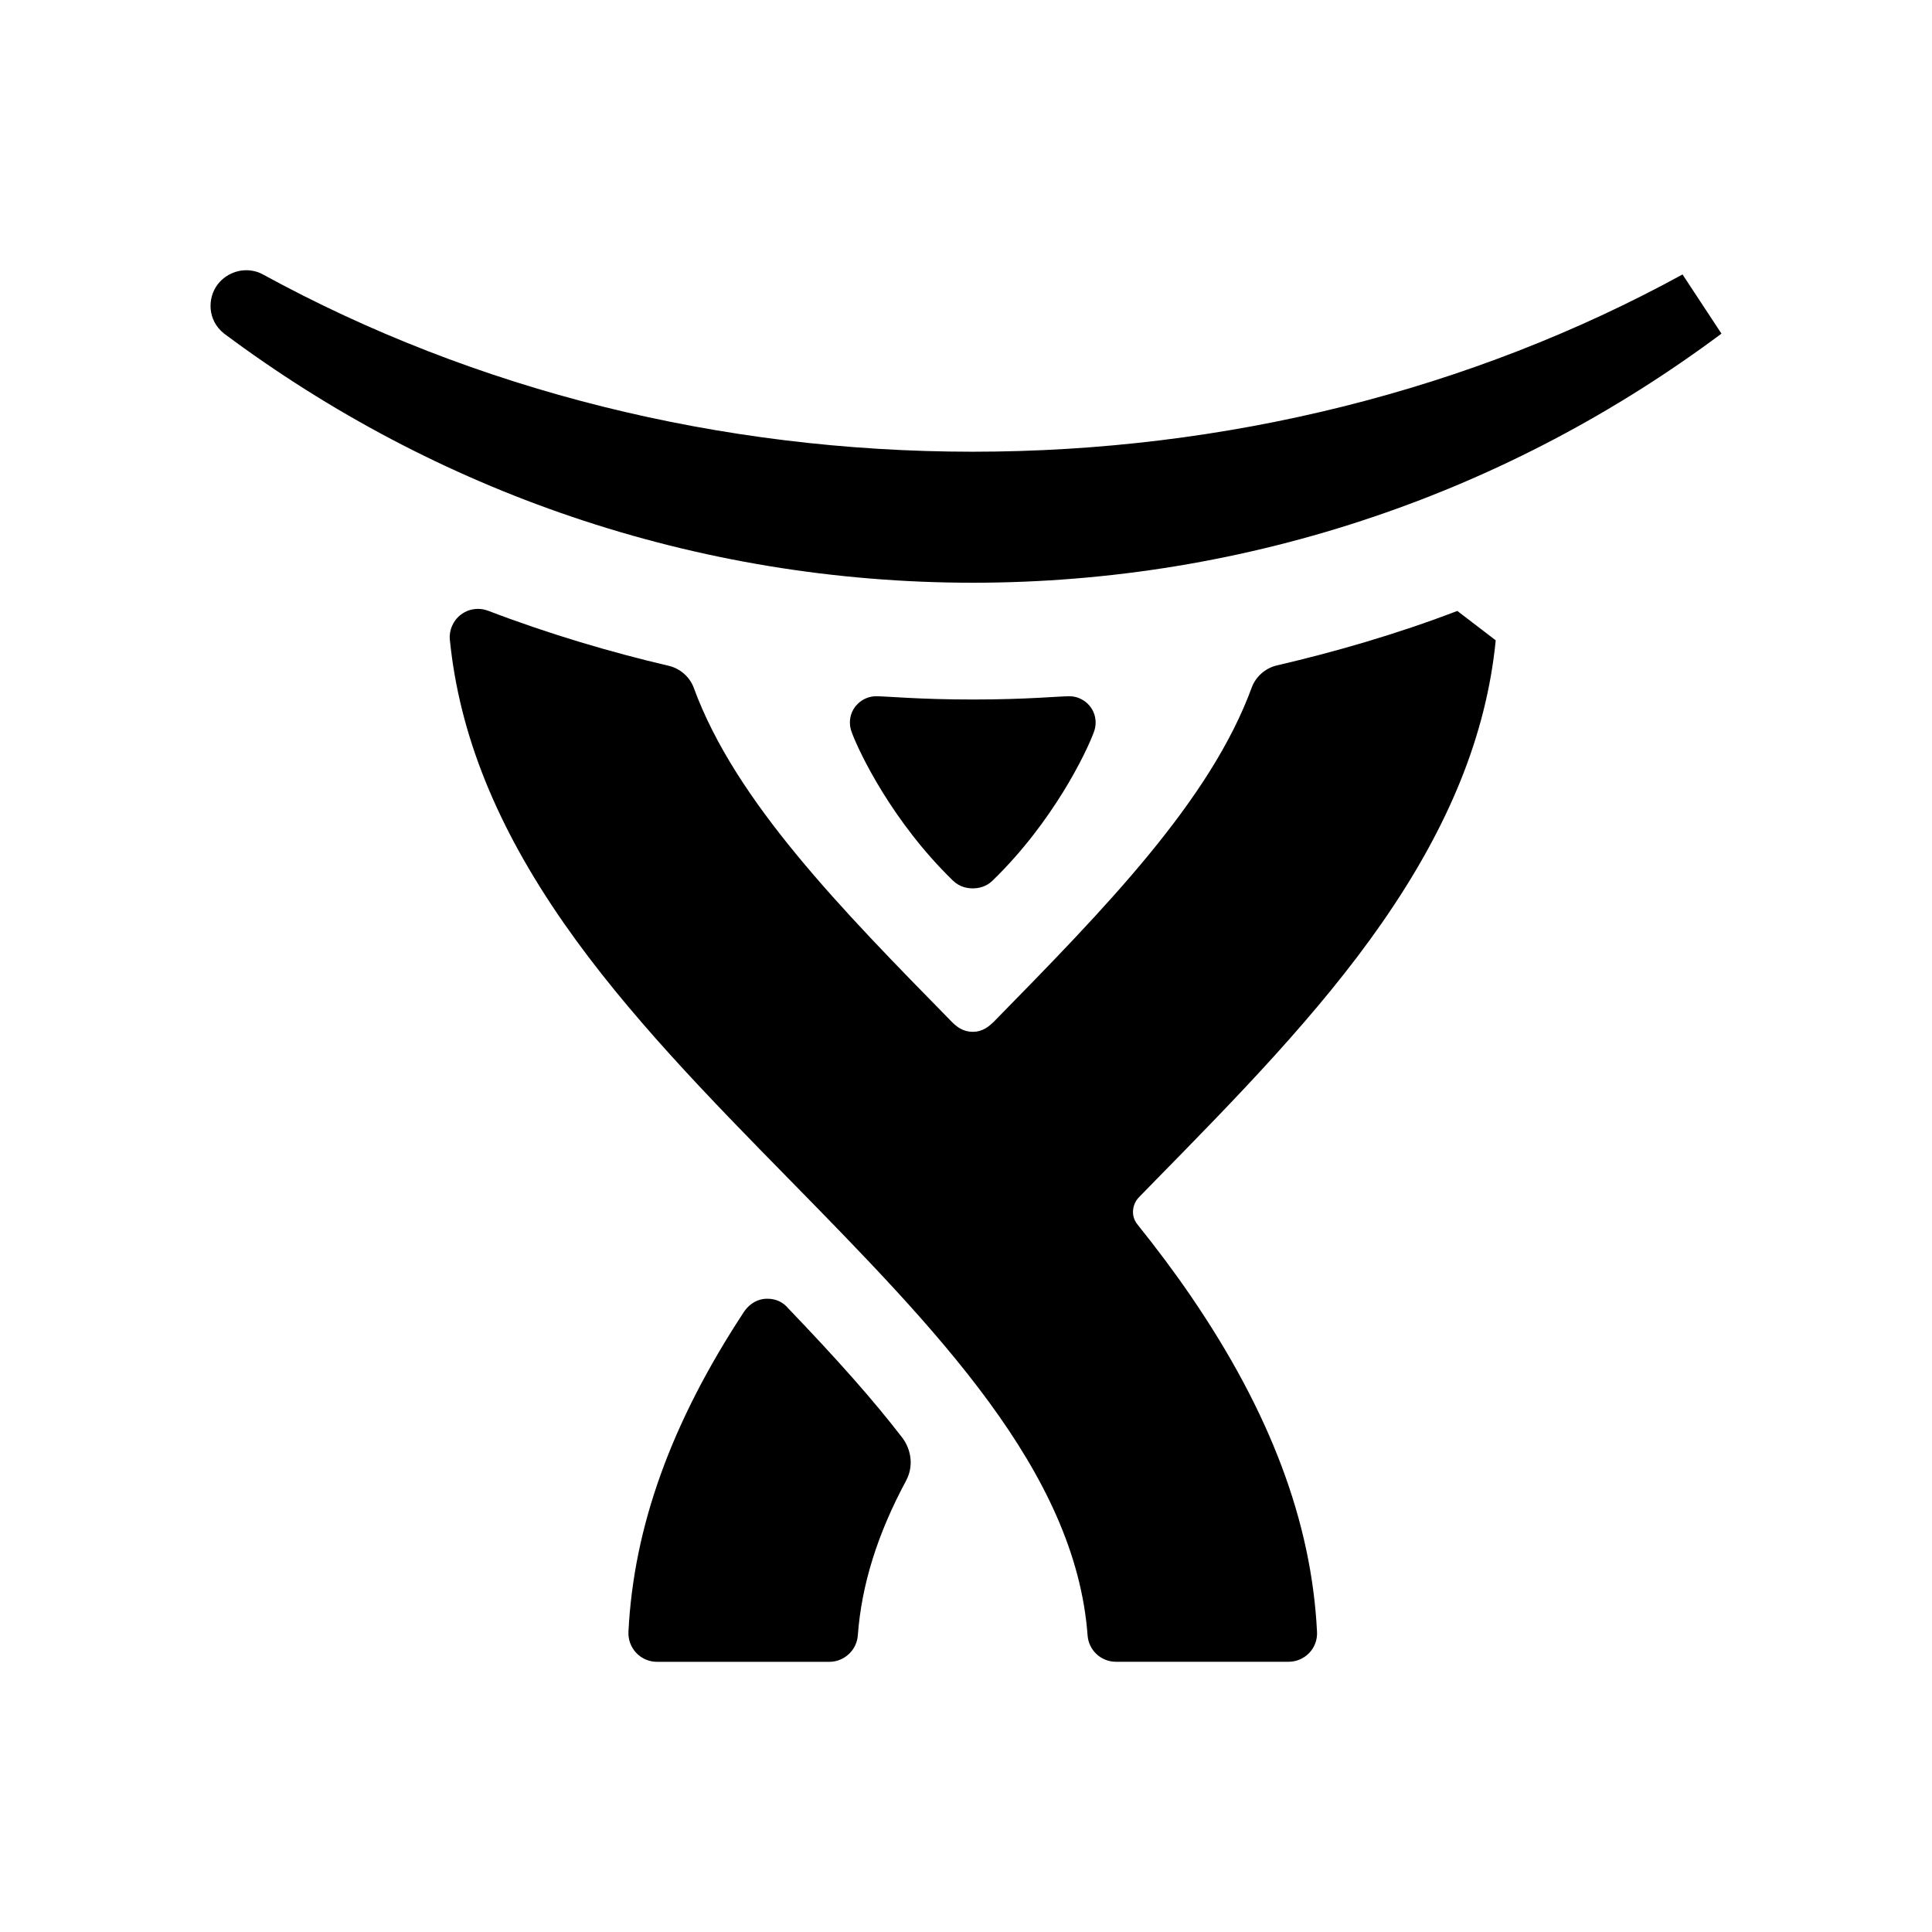
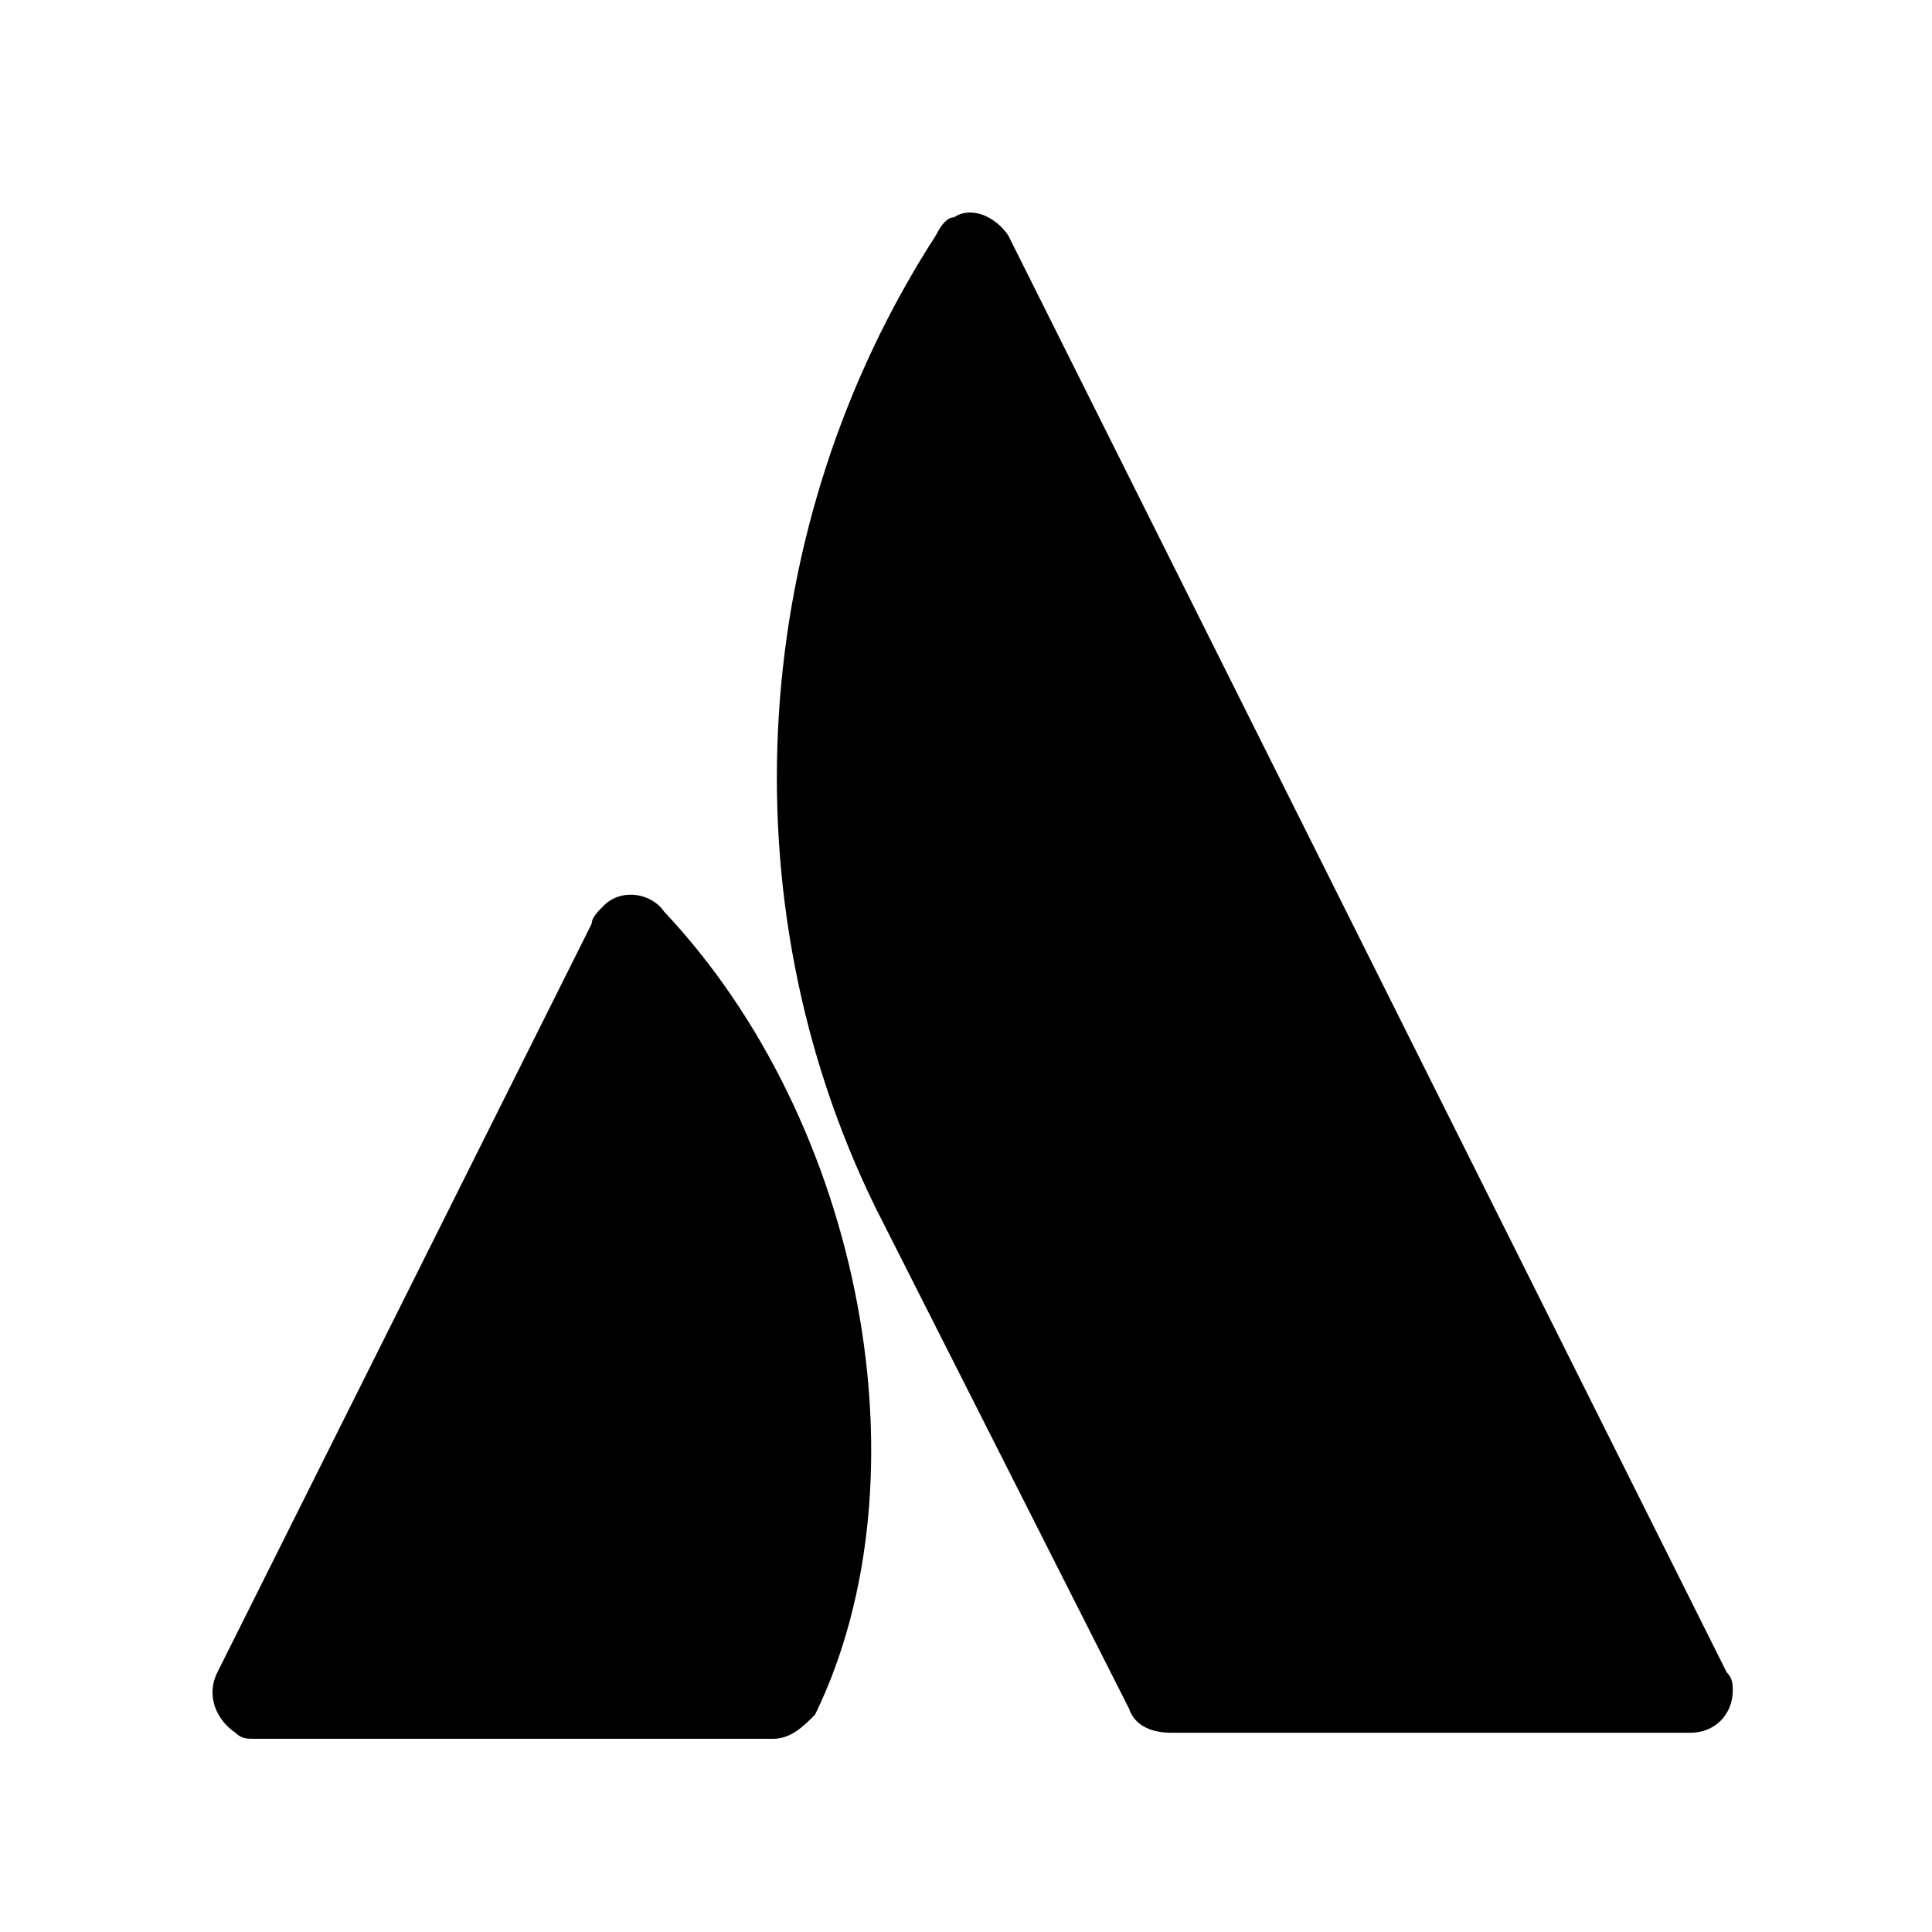
- <svg xmlns="http://www.w3.org/2000/svg" version="1.1" width="32" height="32" viewBox="0 0 32 32">
-   <path d="M27.868 4.546c-3.507 1.92-7.572 2.935-11.756 2.936-4.184-0.001-8.249-1.016-11.756-2.936-0.083-0.046-0.179-0.070-0.276-0.070-0.187 0-0.366 0.090-0.478 0.239-0.166 0.221-0.171 0.591 0.112 0.812 1.756 1.309 3.692 2.332 5.754 3.031 2.137 0.725 4.373 1.093 6.643 1.094h0.002c2.271-0.001 4.506-0.369 6.643-1.094 2.063-0.699 3.998-1.721 5.757-3.032z" />
-   <path d="M24.138 10.119c-1.016 0.389-2.049 0.684-2.991 0.903-0.192 0.045-0.347 0.188-0.412 0.359-0.686 1.88-2.439 3.67-4.278 5.546-0.074 0.070-0.177 0.163-0.345 0.163s-0.27-0.089-0.345-0.163c-1.839-1.875-3.591-3.659-4.278-5.54-0.064-0.171-0.22-0.314-0.412-0.359-0.943-0.22-1.977-0.524-2.992-0.912-0.055-0.021-0.112-0.031-0.168-0.031-0.102 0-0.2 0.032-0.284 0.096-0.13 0.099-0.198 0.26-0.182 0.415 0.156 1.564 0.773 3.092 1.888 4.694 1.048 1.506 2.415 2.9 3.737 4.248 2.435 2.484 4.736 4.83 4.938 7.55 0.018 0.246 0.223 0.436 0.469 0.436h2.861c0.129 0 0.252-0.053 0.341-0.146s0.136-0.219 0.129-0.348c-0.090-1.819-0.774-3.64-2.093-5.567-0.276-0.404-0.572-0.797-0.881-1.182-0.126-0.157-0.073-0.351 0.023-0.449 0.095-0.097 0.19-0.195 0.286-0.293 1.322-1.348 2.689-2.742 3.737-4.248 1.115-1.602 1.733-3.122 1.888-4.685z" />
-   <path d="M13.042 21.654c-0.068-0.071-0.167-0.143-0.334-0.143-0.214 0-0.341 0.148-0.388 0.221-1.204 1.831-1.825 3.56-1.911 5.297-0.006 0.128 0.041 0.255 0.13 0.349s0.214 0.147 0.342 0.147h2.856c0.245 0 0.453-0.192 0.471-0.437 0.062-0.837 0.323-1.676 0.797-2.558 0.164-0.305 0.037-0.591-0.058-0.714-0.471-0.612-1.047-1.265-1.905-2.16z" />
-   <path d="M16.115 11.586c0.897 0 1.417-0.054 1.599-0.054 0.221 0 0.433 0.181 0.433 0.435 0 0.074-0.017 0.127-0.035 0.174-0.119 0.318-0.661 1.462-1.67 2.443-0.113 0.11-0.241 0.13-0.33 0.13h-0.001c-0.088 0-0.216-0.020-0.329-0.13-1.009-0.981-1.551-2.125-1.67-2.443-0.018-0.047-0.035-0.1-0.035-0.174 0-0.254 0.212-0.435 0.433-0.435 0.183 0 0.703 0.054 1.599 0.054h0.006z" />
+ <svg xmlns="http://www.w3.org/2000/svg" version="1.1" id="Layer_1" x="0px" y="0px" viewBox="0 0 32 32" style="enable-background:new 0 0 32 32;" xml:space="preserve">
+   <g>
+     <path d="M11,15.1c-0.2-0.3-0.7-0.4-1-0.1c-0.1,0.1-0.2,0.2-0.2,0.3L3.6,27.7c-0.2,0.4,0,0.8,0.3,1c0.1,0.1,0.2,0.1,0.3,0.1h8.6   c0.3,0,0.5-0.2,0.7-0.4C15.4,24.5,14.3,18.6,11,15.1z" />
+     <path d="M15.5,3.9c-3.1,4.8-3.5,11-1,16.1l4.2,8.3c0.1,0.3,0.4,0.4,0.7,0.4H28c0.4,0,0.7-0.3,0.7-0.7c0-0.1,0-0.2-0.1-0.3   c0,0-11.6-23.2-11.9-23.8c-0.2-0.3-0.6-0.5-0.9-0.3C15.7,3.6,15.6,3.7,15.5,3.9z" />
+   </g>
</svg>
